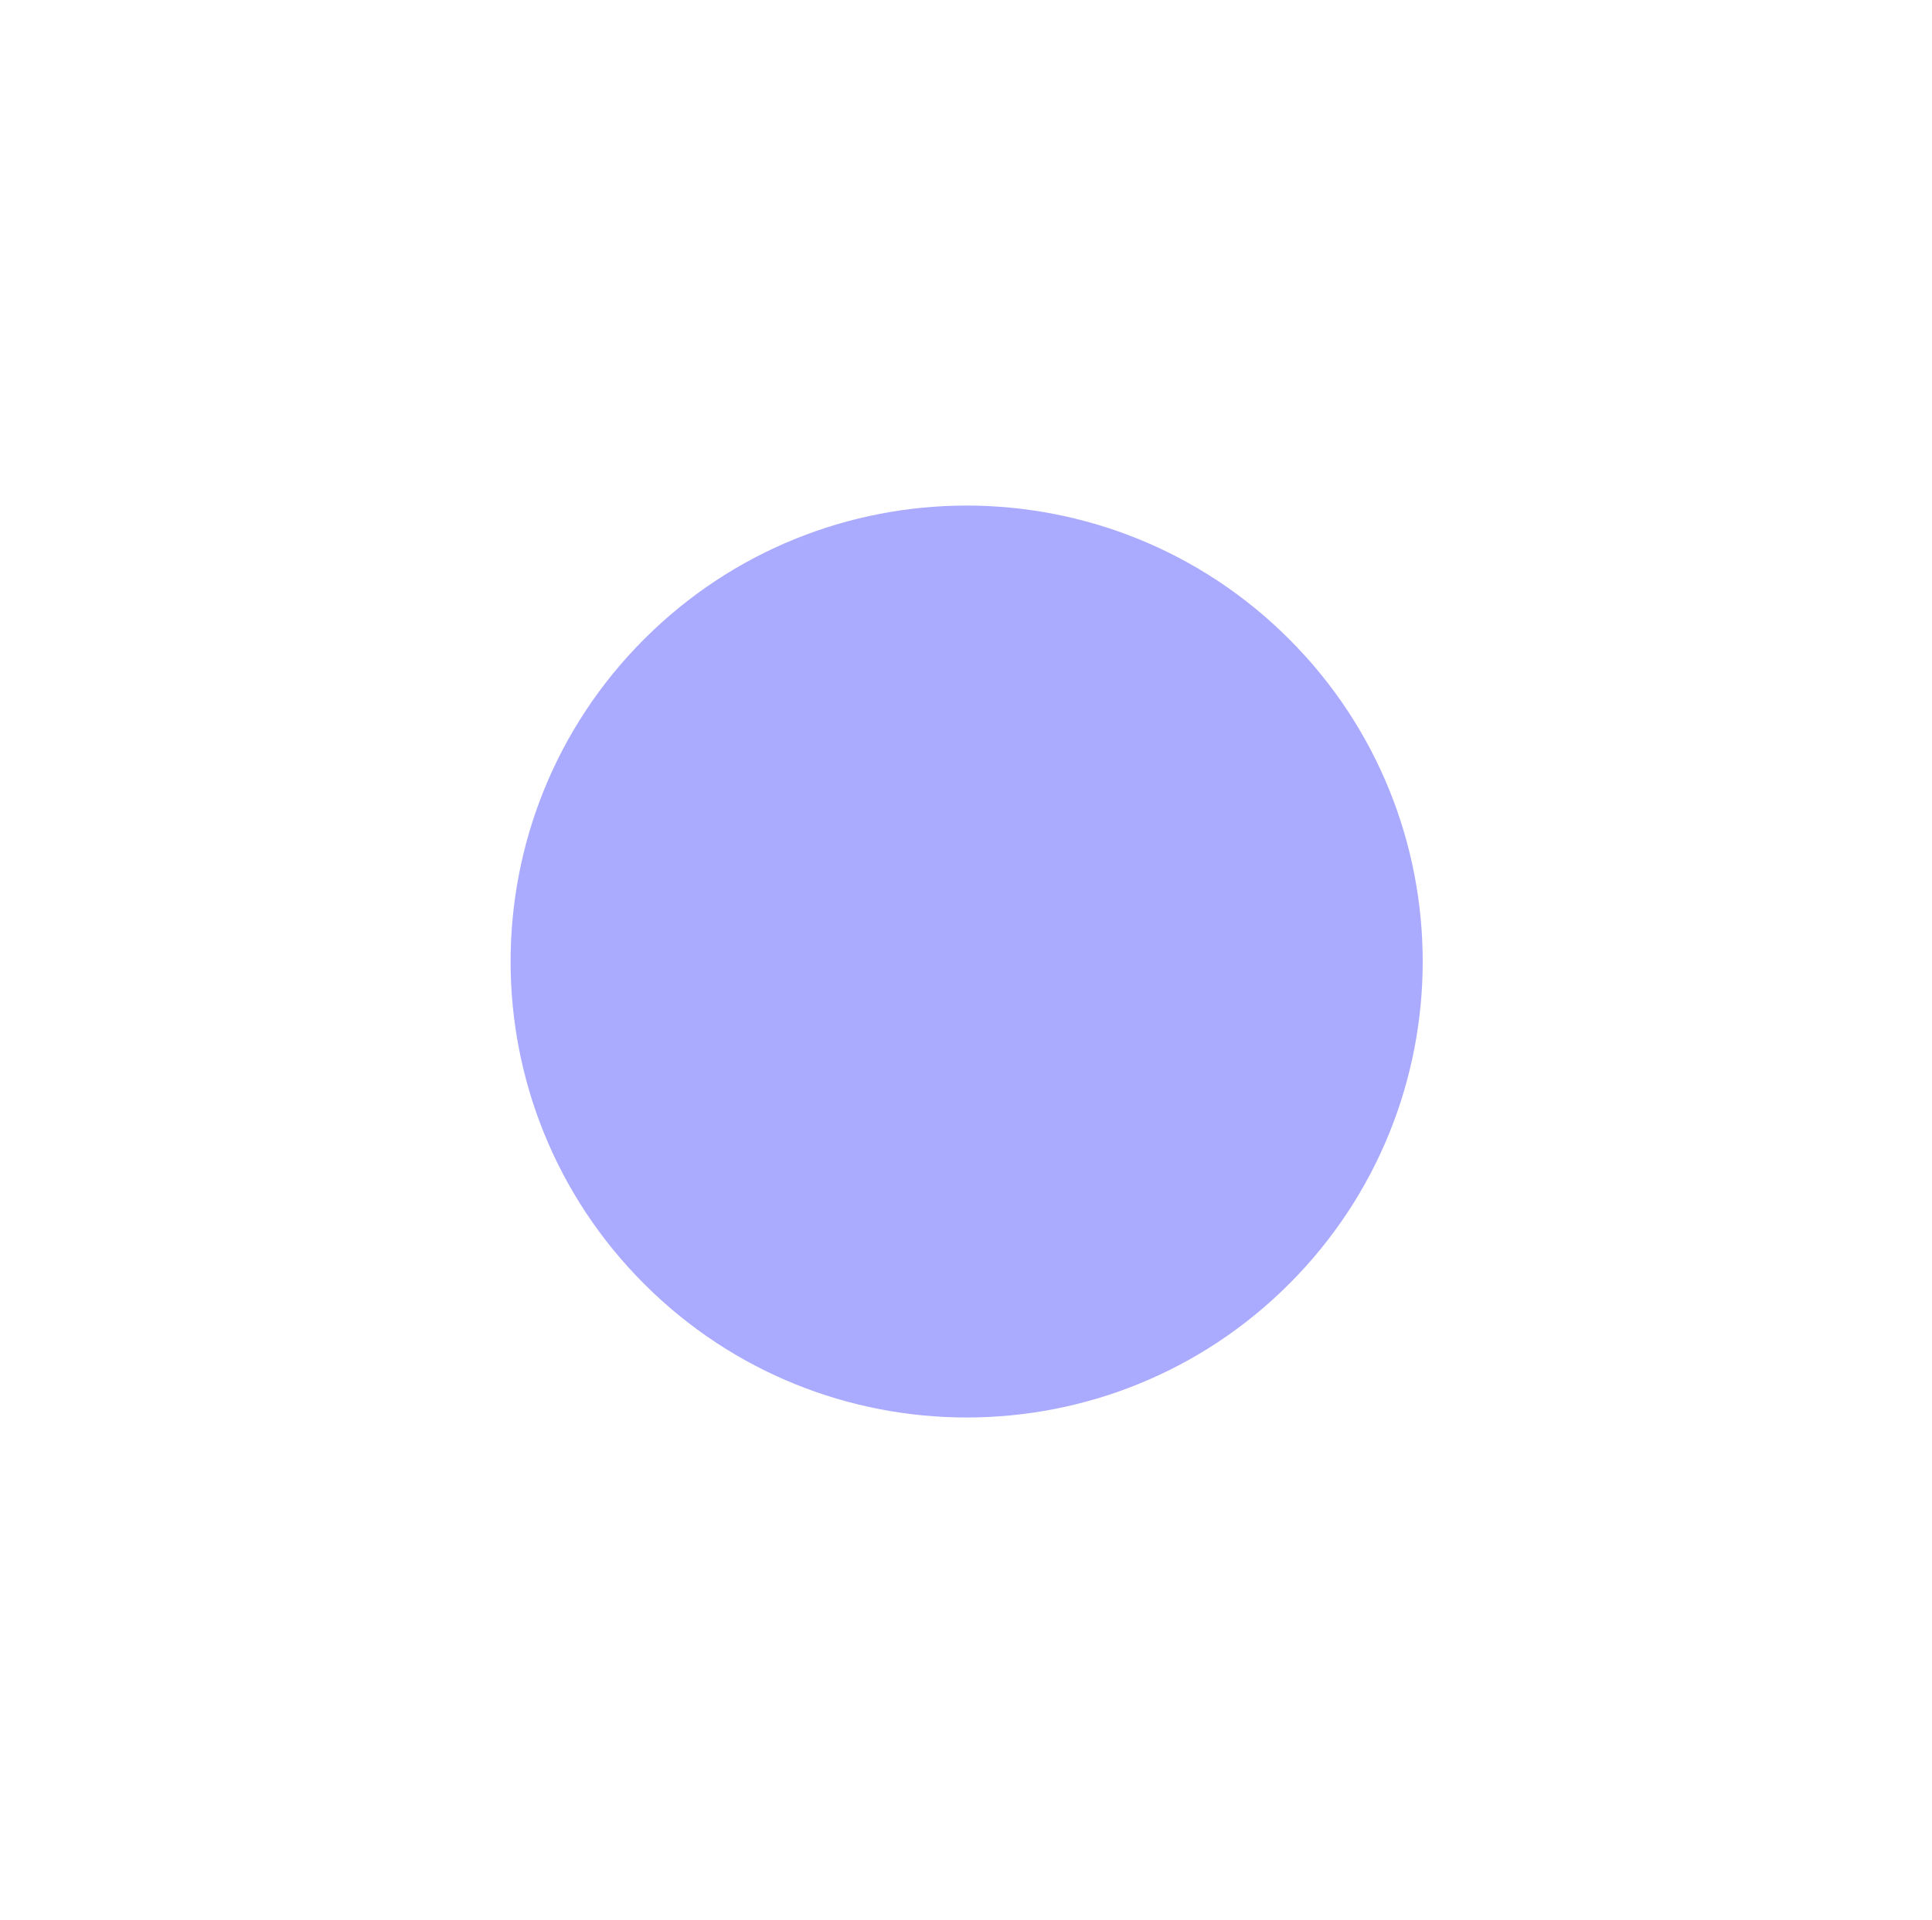
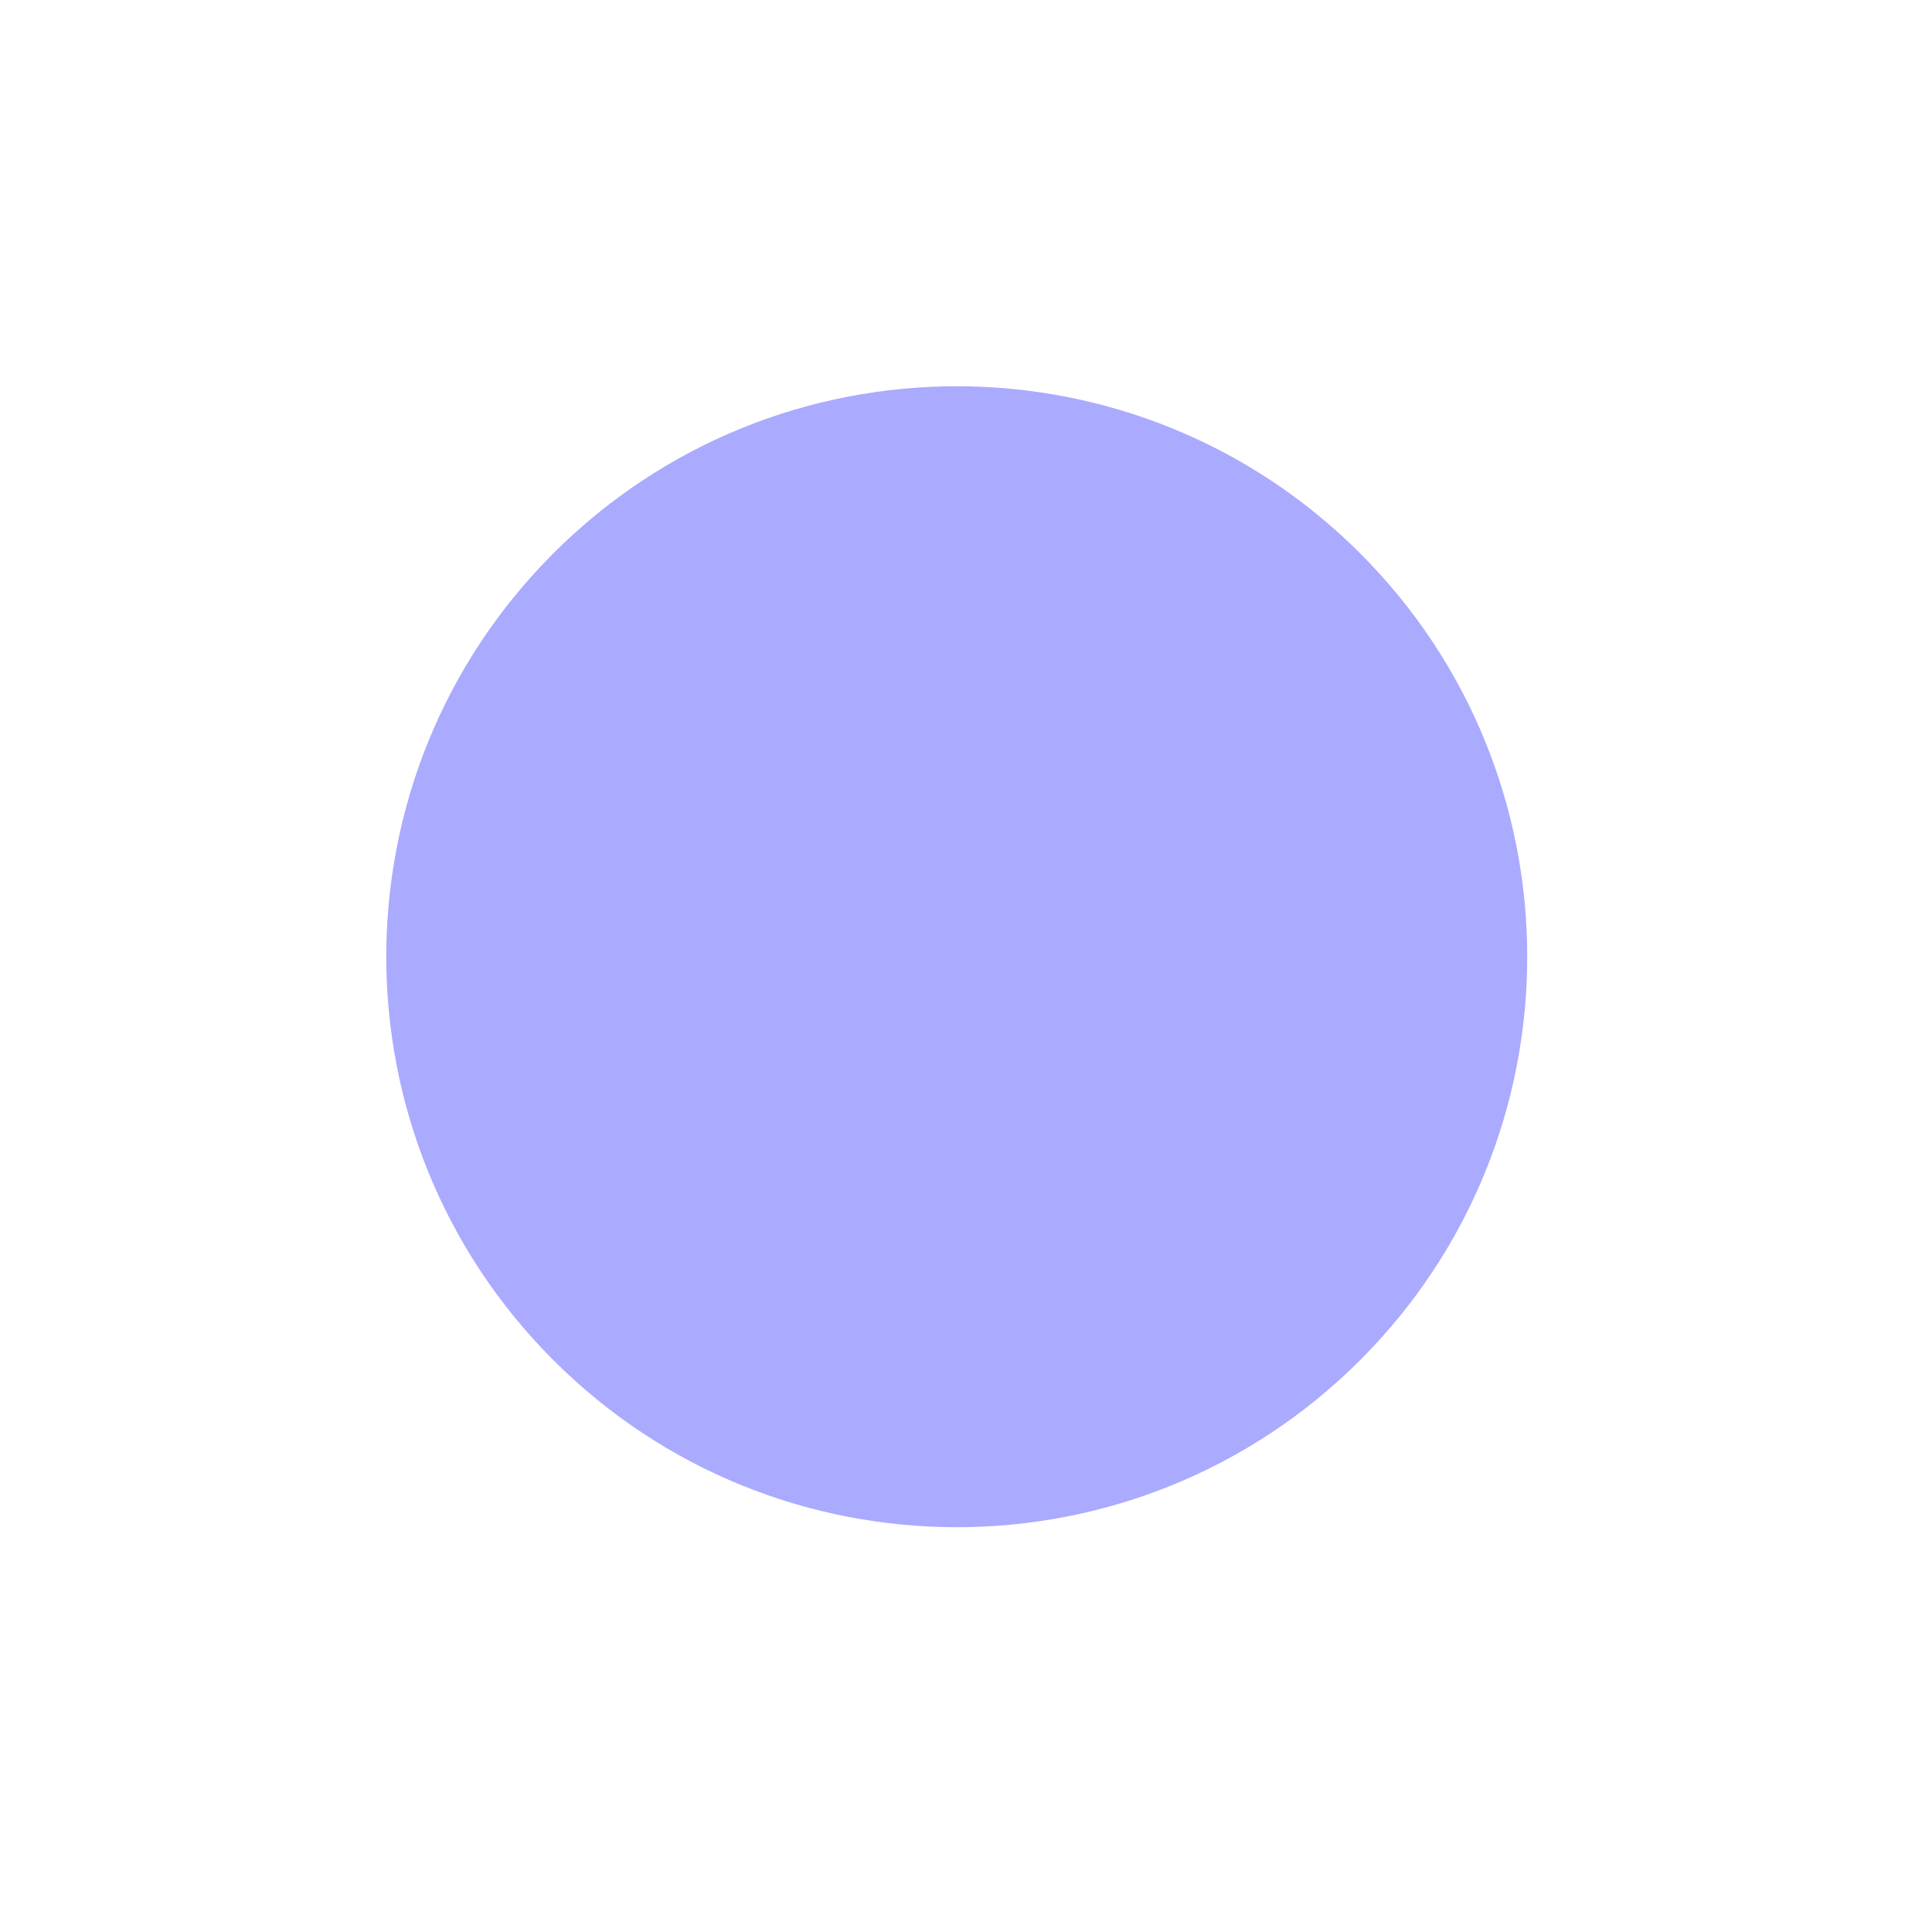
- <svg xmlns="http://www.w3.org/2000/svg" width="211.817mm" height="210.494mm" viewBox="0 0 211.817 210.494" version="1.1" id="svg8">
+ <svg xmlns="http://www.w3.org/2000/svg" width="160" height="160" viewBox="0 0 42.333 42.333" version="1.1" id="svg8">
  <defs id="defs2" />
  <g id="layer1" transform="translate(10.26179,-8.523618)">
-     <circle style="fill:#aaaaff;fill-opacity:0.999;stroke:#aaaaff;stroke-width:4;stroke-miterlimit:4;stroke-dasharray:none" id="path835" cx="-12.902" cy="148.268" r="48" transform="rotate(-45)" />
+     <circle style="fill:#aaaaff;fill-opacity:0.999;stroke:#aaaaff;stroke-width:1;stroke-miterlimit:4;stroke-dasharray:none" id="path835" cx="-13.283" cy="28.418" r="12" transform="rotate(-45)" />
  </g>
</svg>
